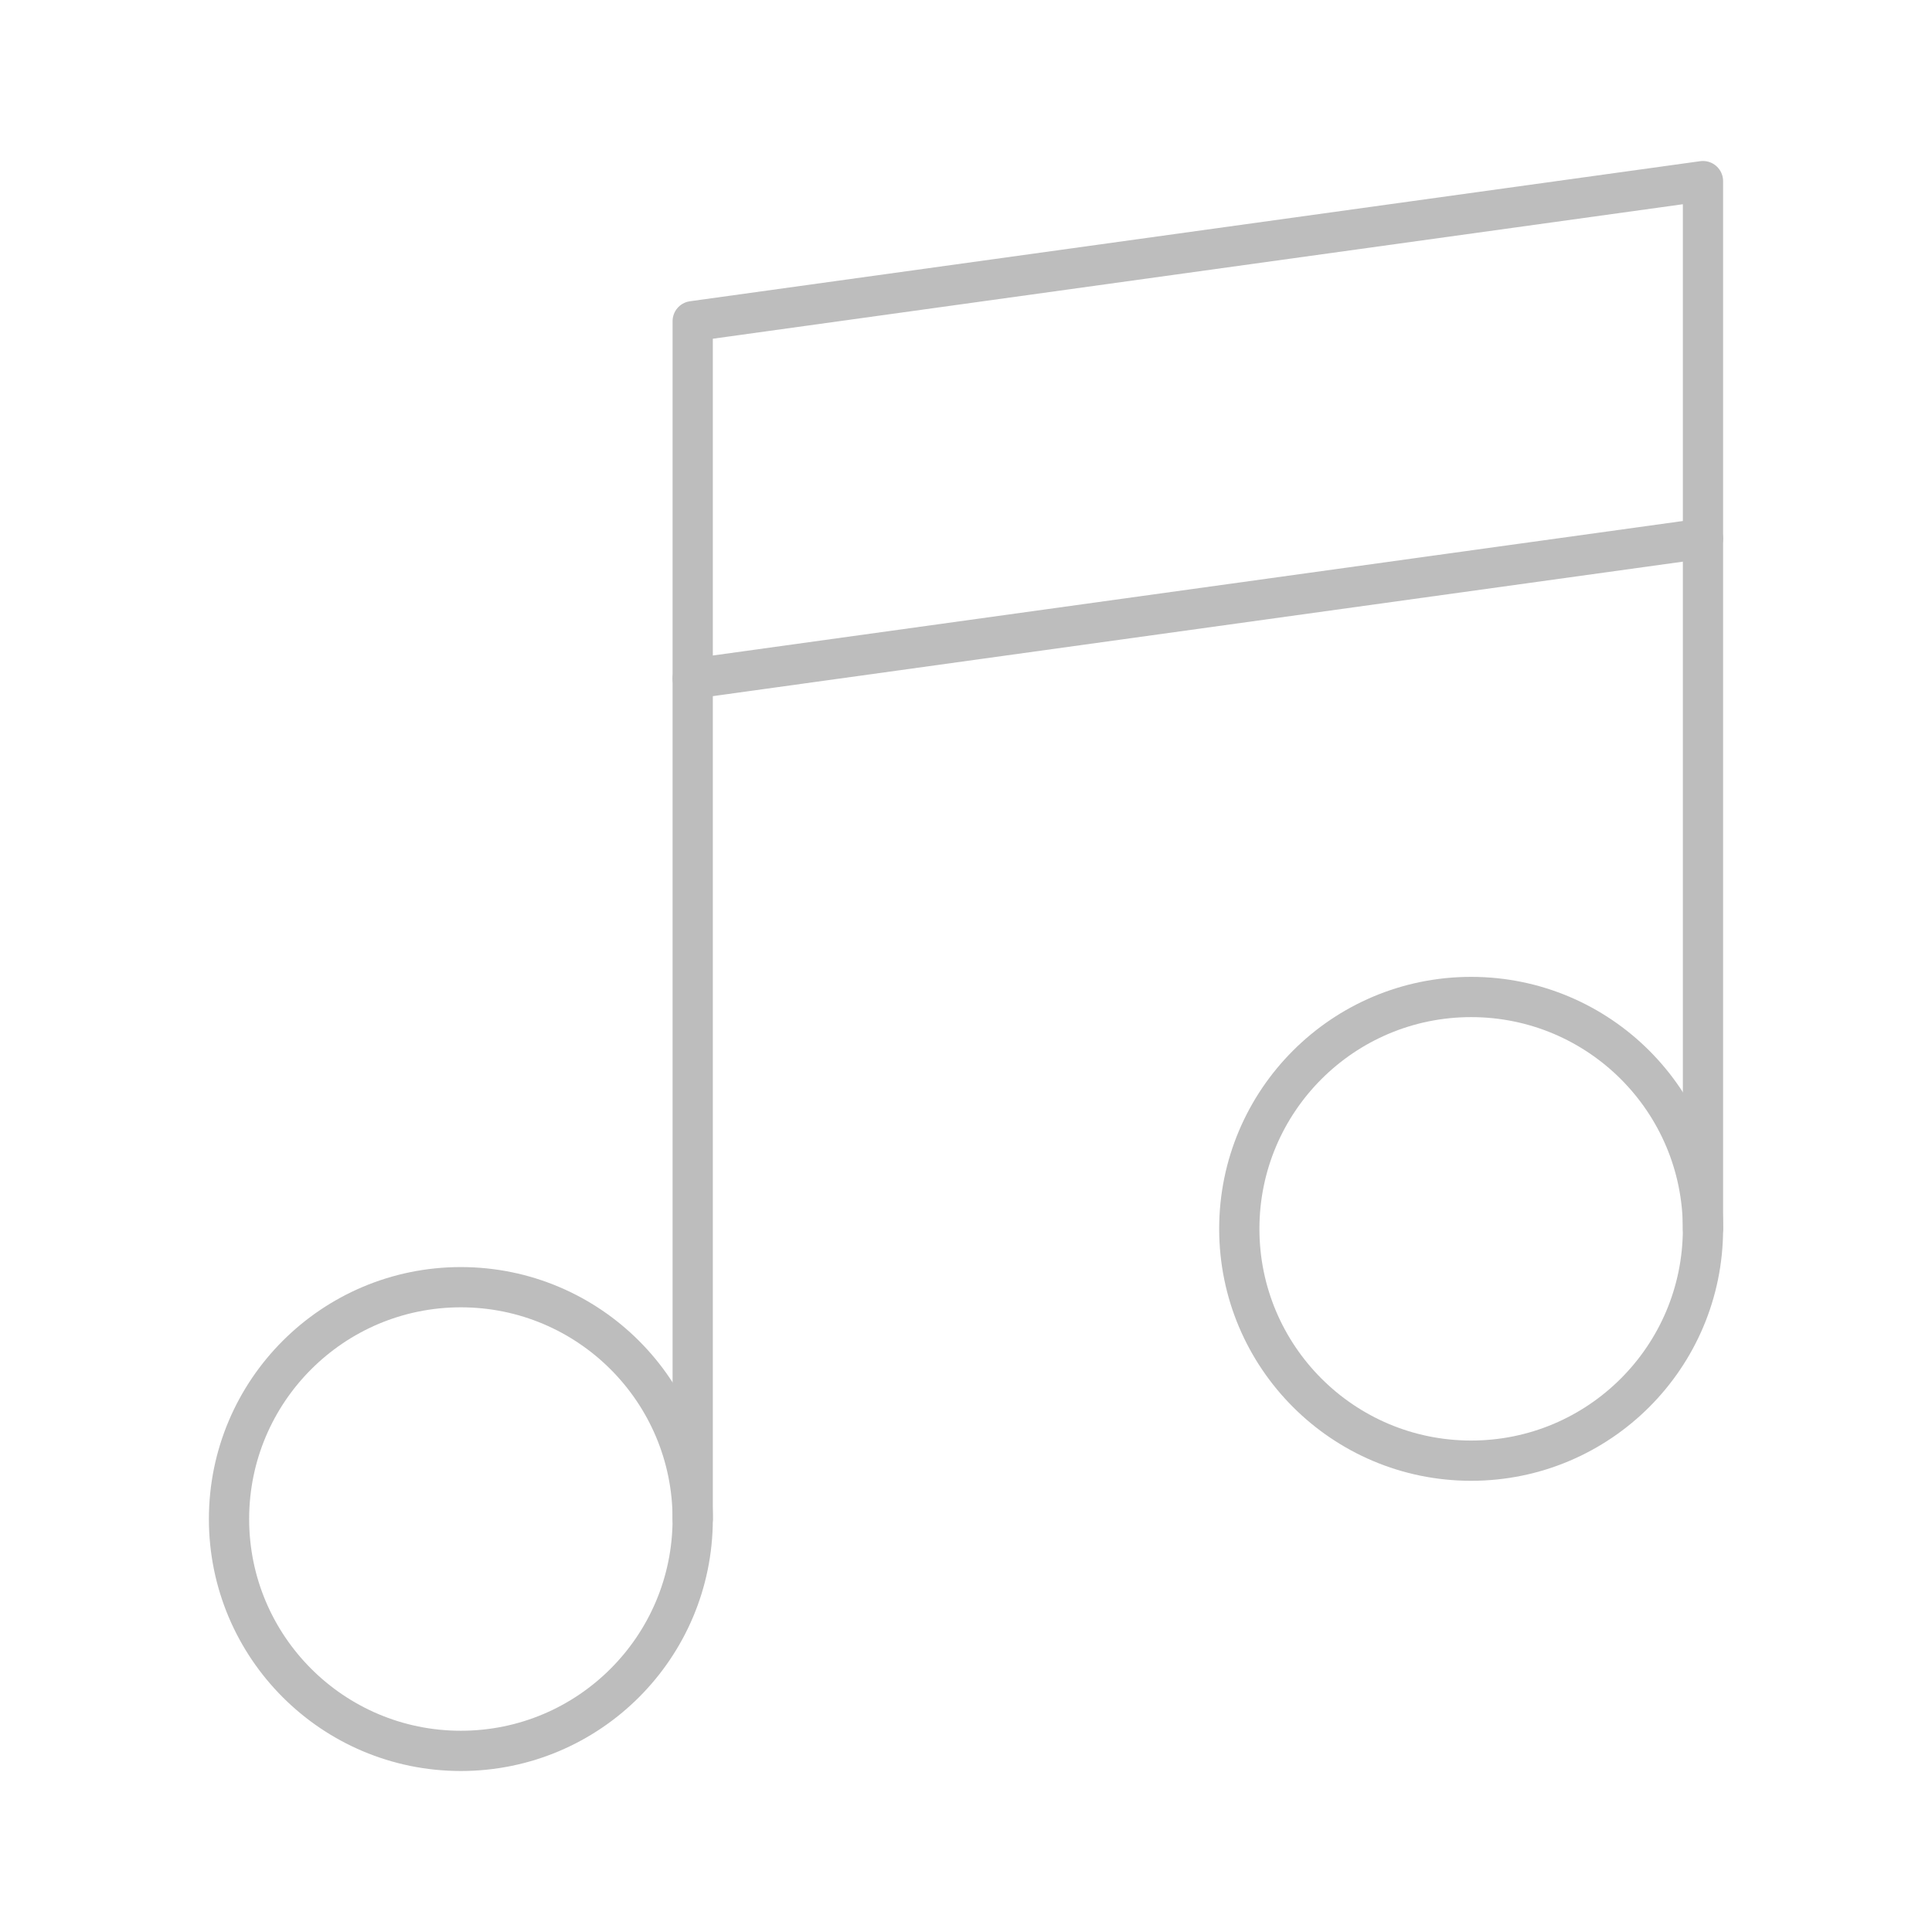
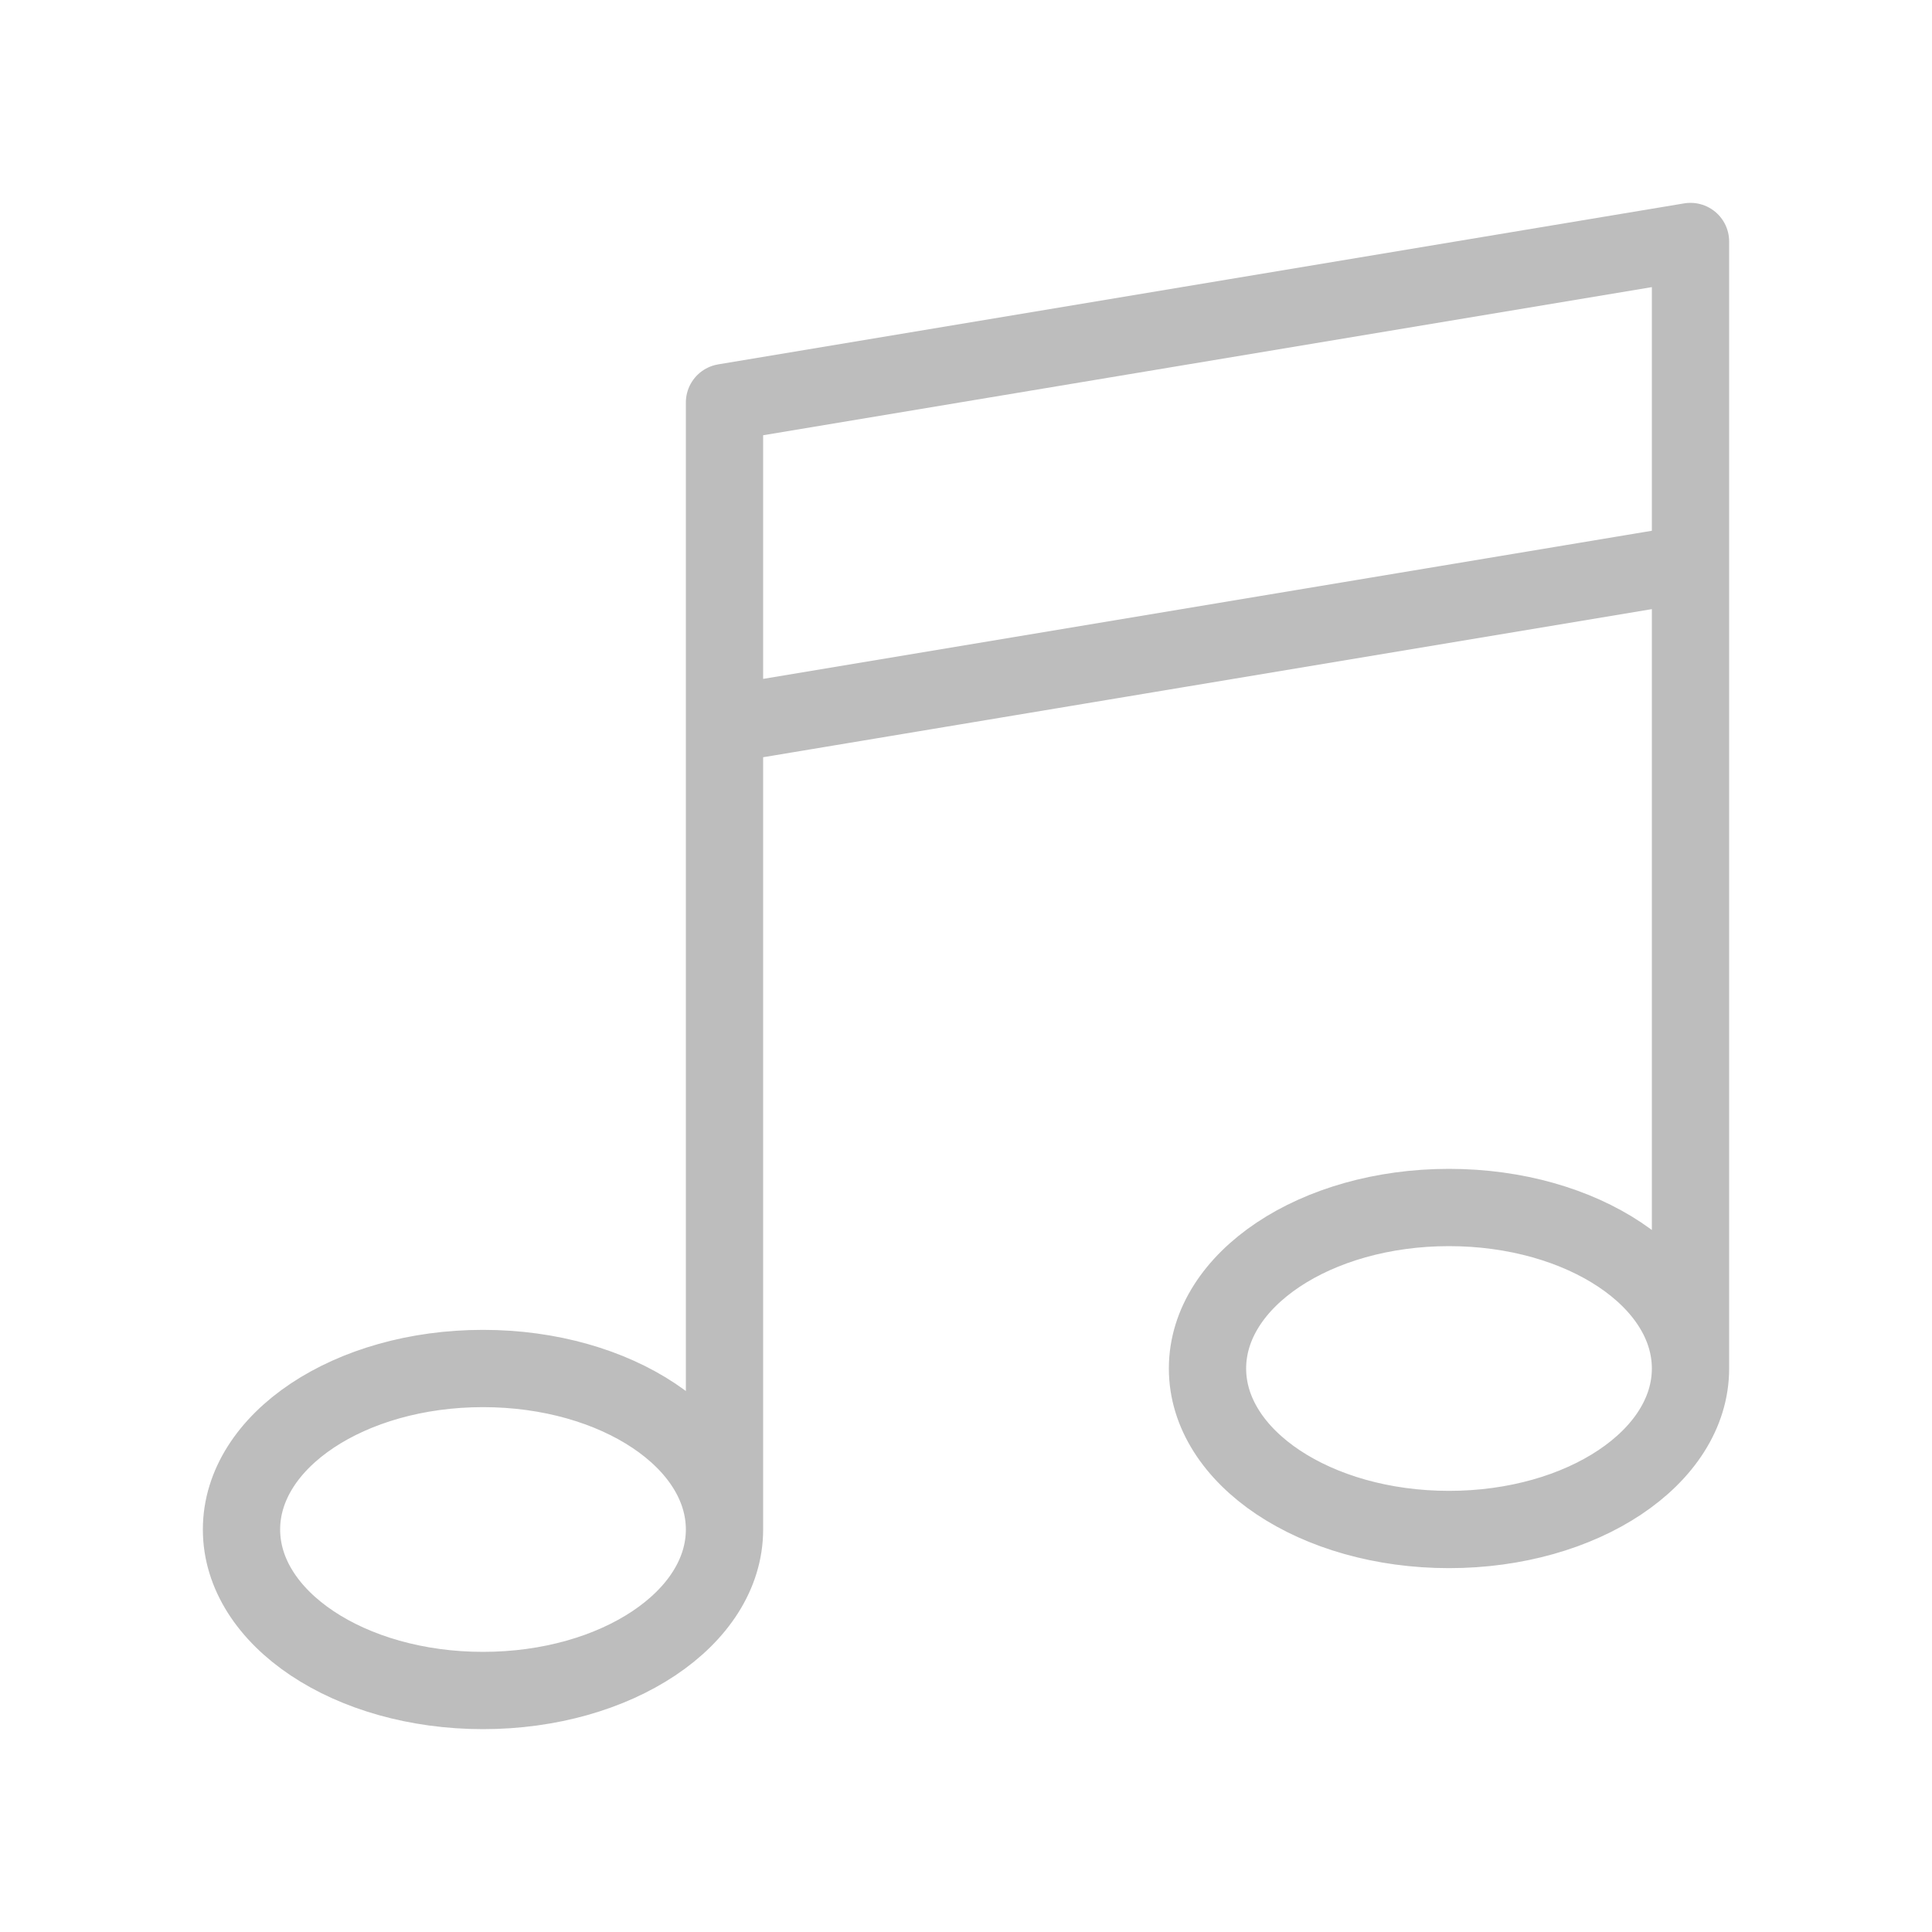
- <svg xmlns="http://www.w3.org/2000/svg" width="800px" height="800px" viewBox="0 0 48 48" id="Layer_2" data-name="Layer 2" fill="#000000">
+ <svg xmlns="http://www.w3.org/2000/svg" width="800px" height="800px" viewBox="0 0 24 24" fill="none">
  <g id="SVGRepo_bgCarrier" stroke-width="0" />
  <g id="SVGRepo_tracerCarrier" stroke-linecap="round" stroke-linejoin="round" />
  <g id="SVGRepo_iconCarrier">
-     <defs>
-       <style>.cls-1{fill:none;stroke:#bdbdbd;stroke-linecap:round;stroke-linejoin:round;}</style>
-     </defs>
-     <polygon class="cls-1" points="42.31 13.38 17.21 16.86 17.21 7.98 42.31 4.5 42.31 13.38" />
-     <line class="cls-1" x1="42.31" y1="13.38" x2="42.31" y2="30.53" />
-     <line class="cls-1" x1="17.21" y1="16.86" x2="17.21" y2="37.74" />
-     <circle class="cls-1" cx="11.45" cy="37.74" r="5.76" />
-     <circle class="cls-1" cx="36.55" cy="30.53" r="5.76" />
+     <path d="M9 19C9 20.105 7.657 21 6 21C4.343 21 3 20.105 3 19C3 17.895 4.343 17 6 17C7.657 17 9 17.895 9 19ZM9 19V5L21 3V17M21 17C21 18.105 19.657 19 18 19C16.343 19 15 18.105 15 17C15 15.895 16.343 15 18 15C19.657 15 21 15.895 21 17ZM9 9L21 7" stroke="#bdbdbd" stroke-width="0.96" stroke-linecap="round" stroke-linejoin="round" />
  </g>
</svg>
